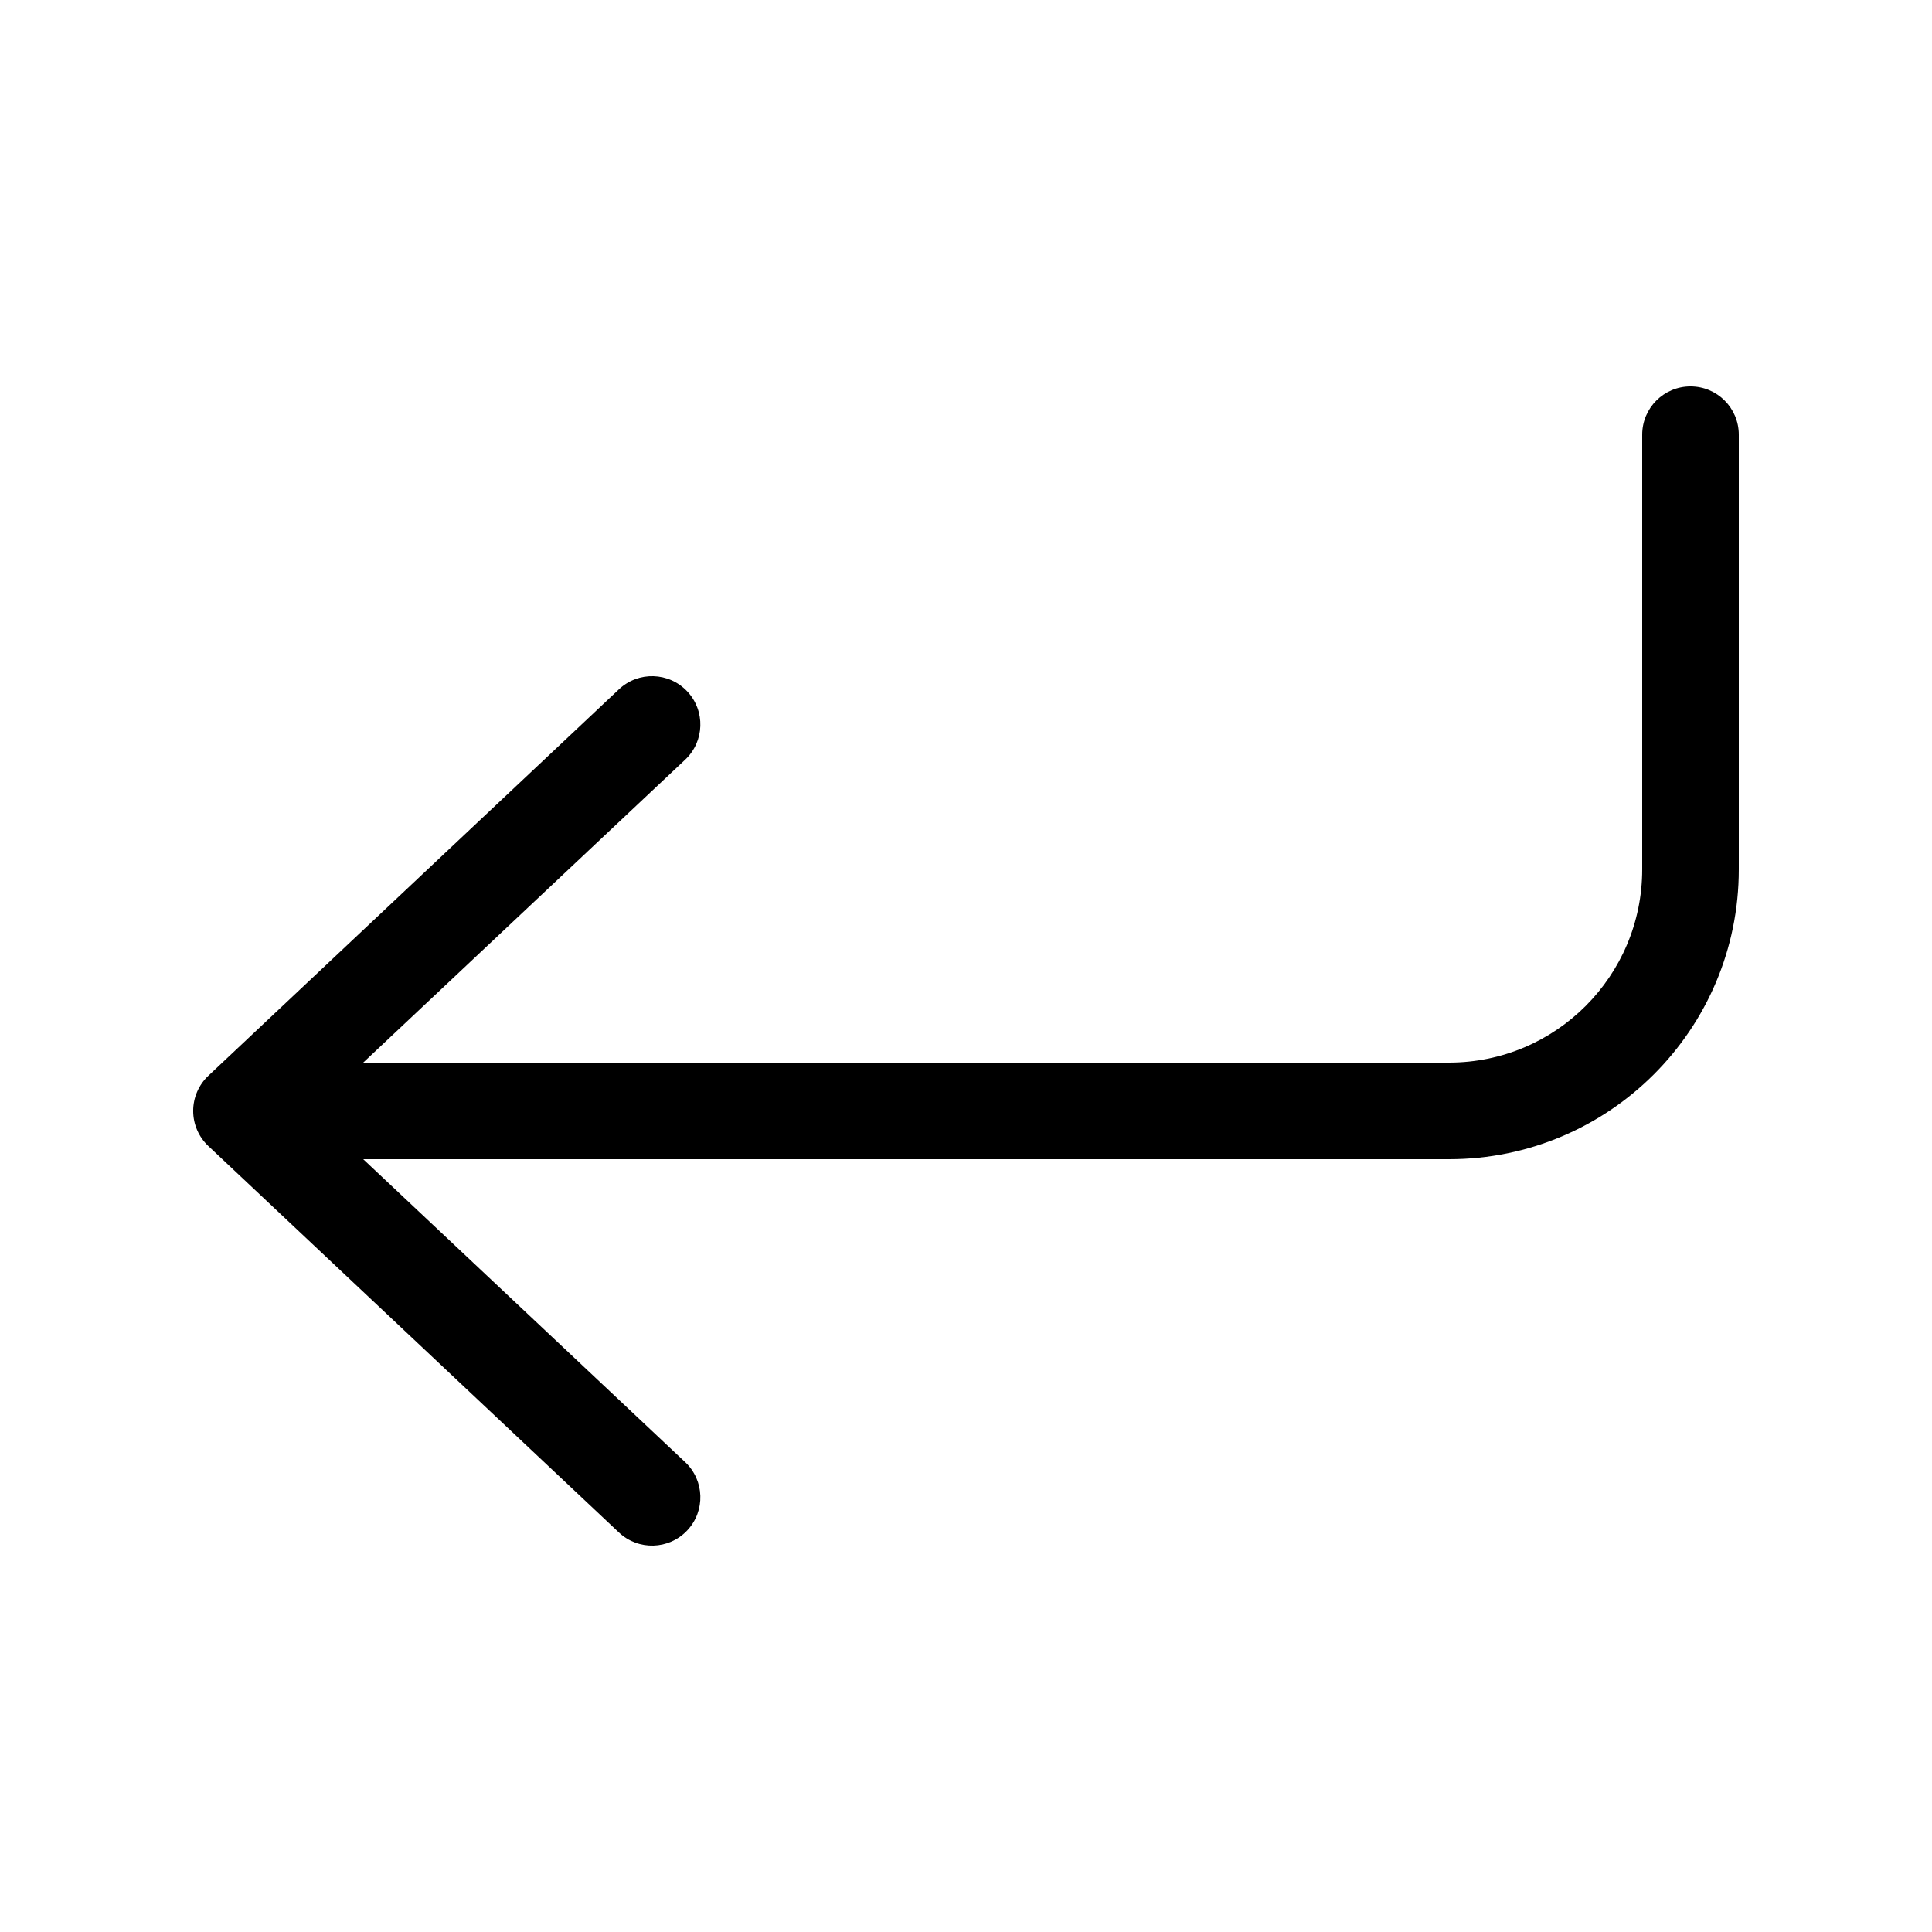
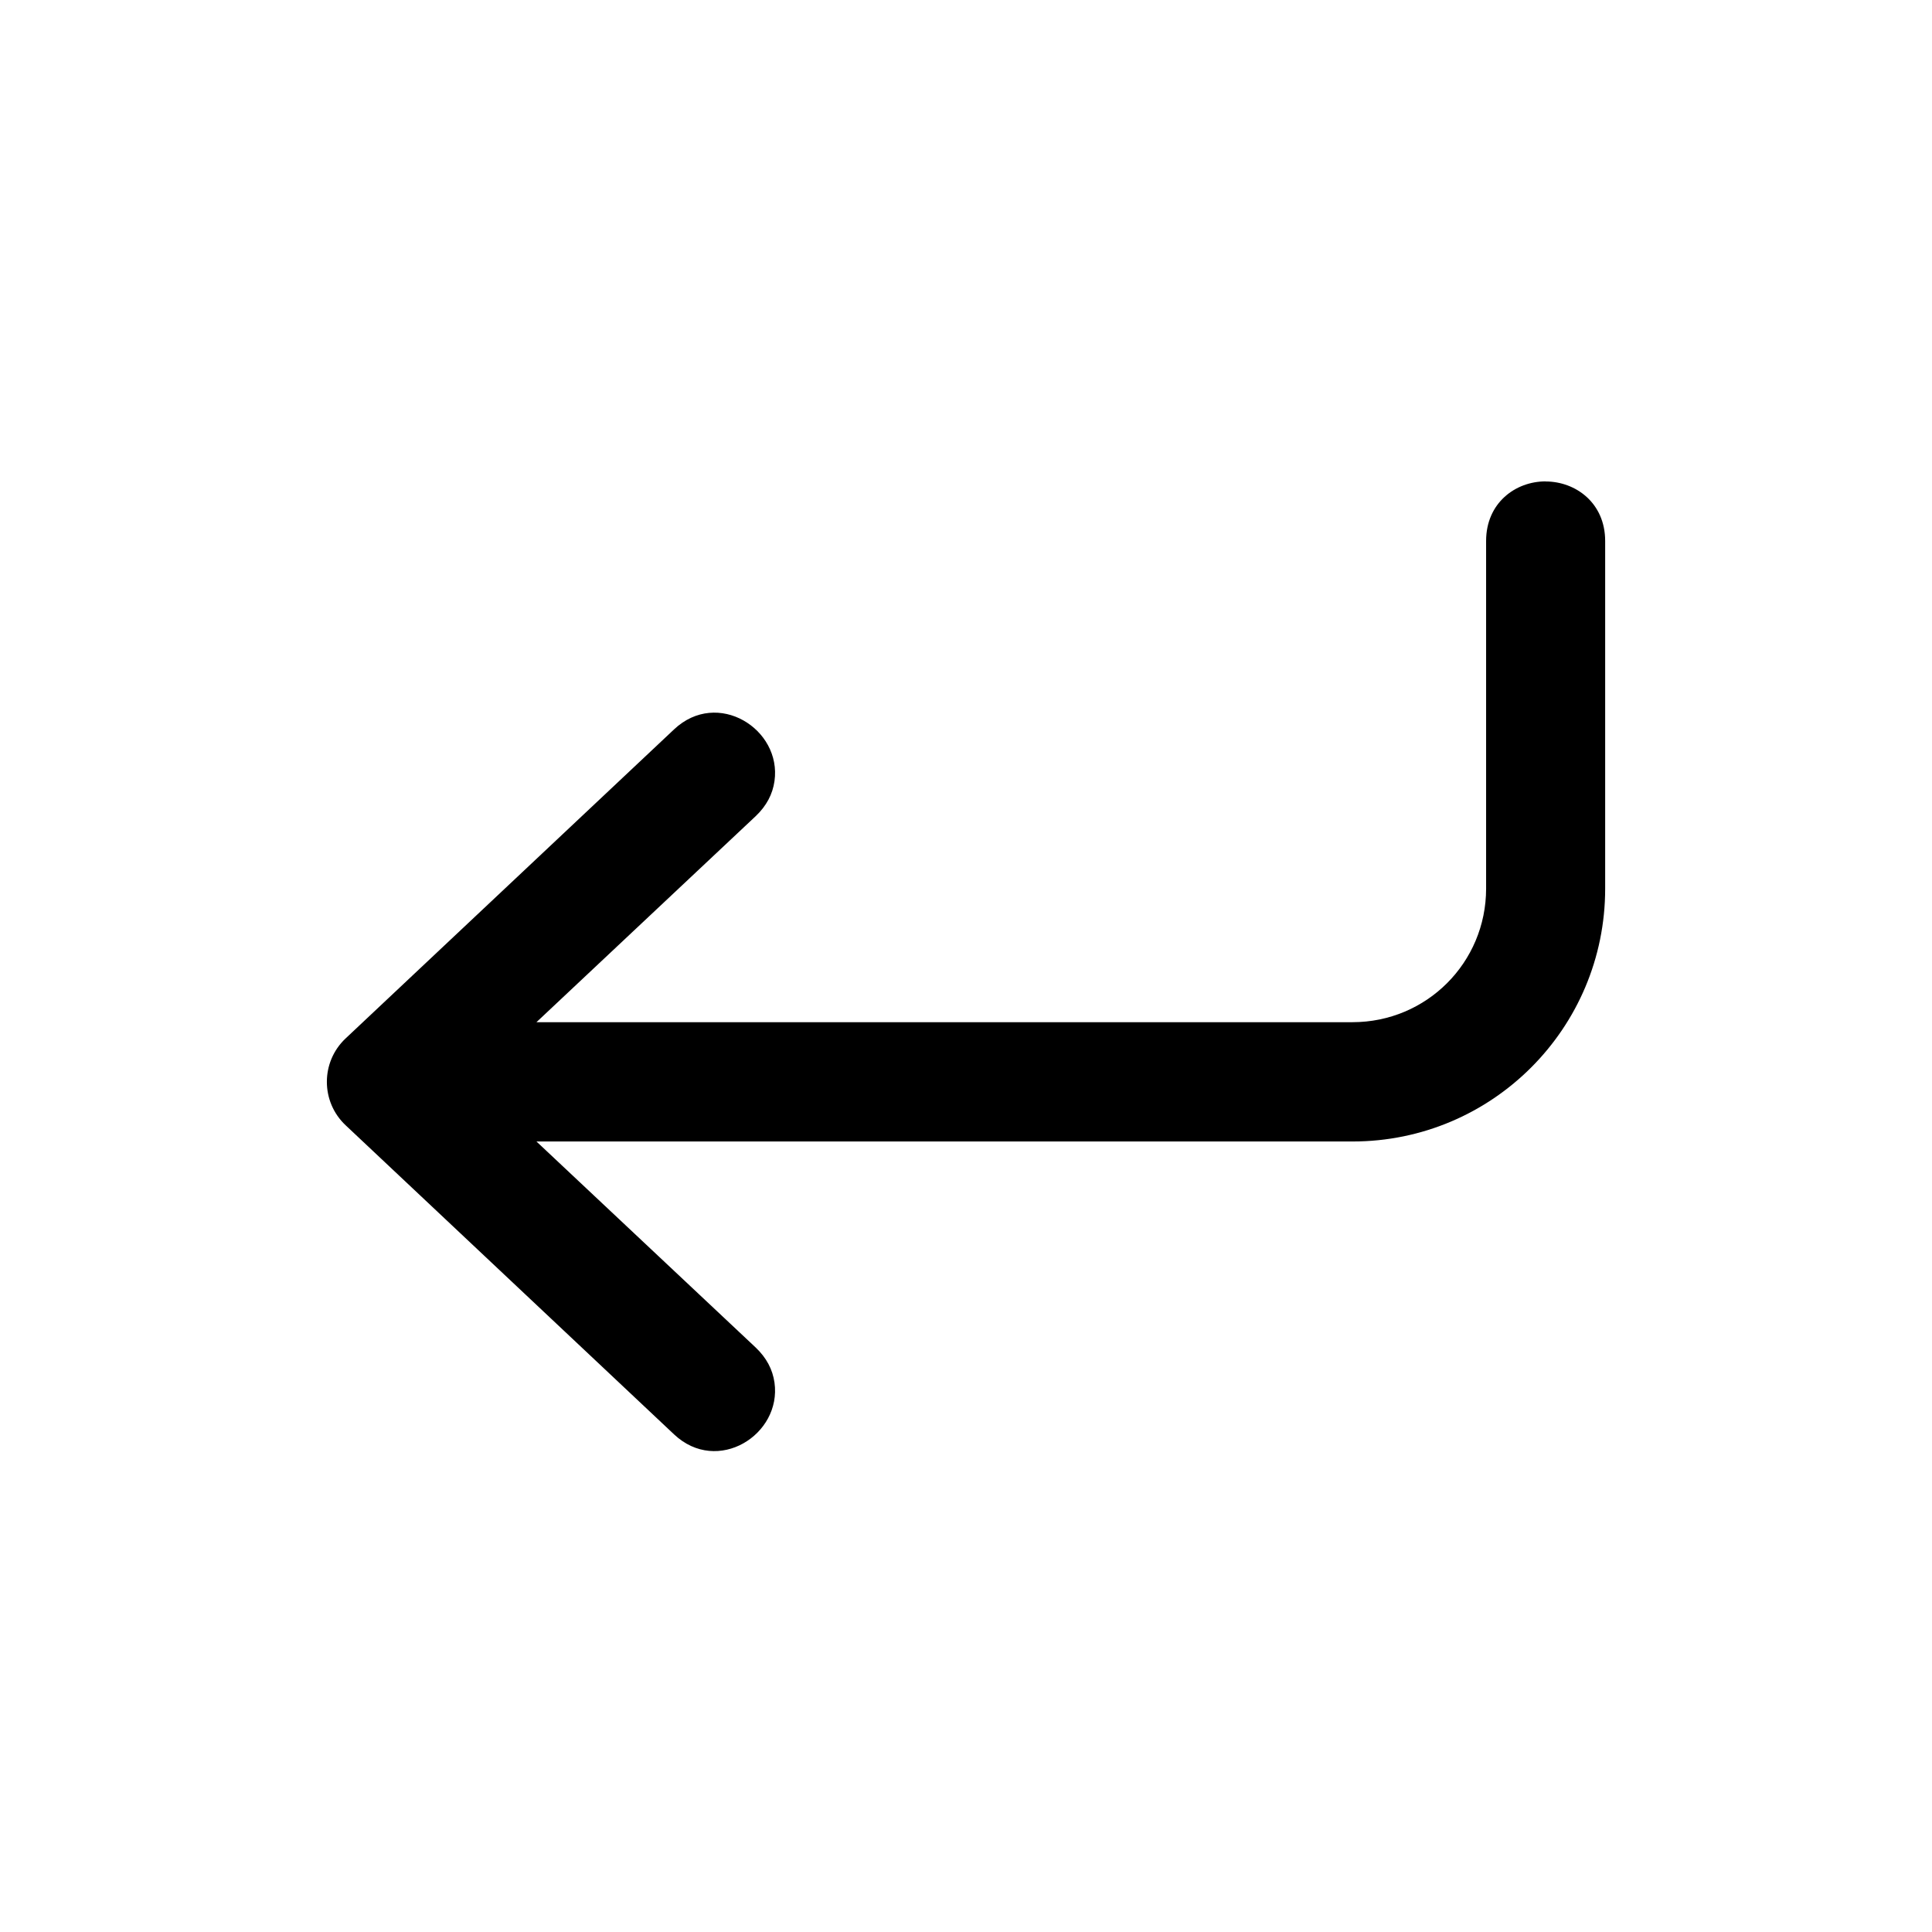
- <svg xmlns="http://www.w3.org/2000/svg" viewBox="0 0 20 20">
-   <path fill="currentColor" d="m3.76 12l3.333 3.136a.5.5 0 0 1-.686.728l-4.25-4a.5.5 0 0 1 0-.728l4.25-4a.5.5 0 1 1 .686.728L3.76 11H15a2 2 0 0 0 2-2V4.5a.5.5 0 0 1 1 0V9a3 3 0 0 1-3 3z" />
+ <svg xmlns="http://www.w3.org/2000/svg" viewBox="0 0 24 24">
+   <path fill="currentColor" d="m 19.199,5.98 c -0.374,0 -0.738,0.268 -0.738,0.74 v 4.318 c 10e-7,0.92 -0.74,1.66 -1.66,1.66 H 6.664 L 9.387,10.139 C 9.522,10.011 9.598,9.865 9.621,9.703 9.713,9.057 8.913,8.552 8.373,9.061 L 4.293,12.9 c -0.31,0.292 -0.31,0.786 0,1.078 l 4.08,3.84 c 0.54,0.509 1.339,0.004 1.248,-0.643 -0.023,-0.162 -0.099,-0.308 -0.234,-0.436 L 6.664,14.18 H 16.801 c 1.735,-1e-6 3.139,-1.406 3.139,-3.141 V 6.721 c 0,-0.473 -0.366,-0.74 -0.74,-0.74 z" />
</svg>
